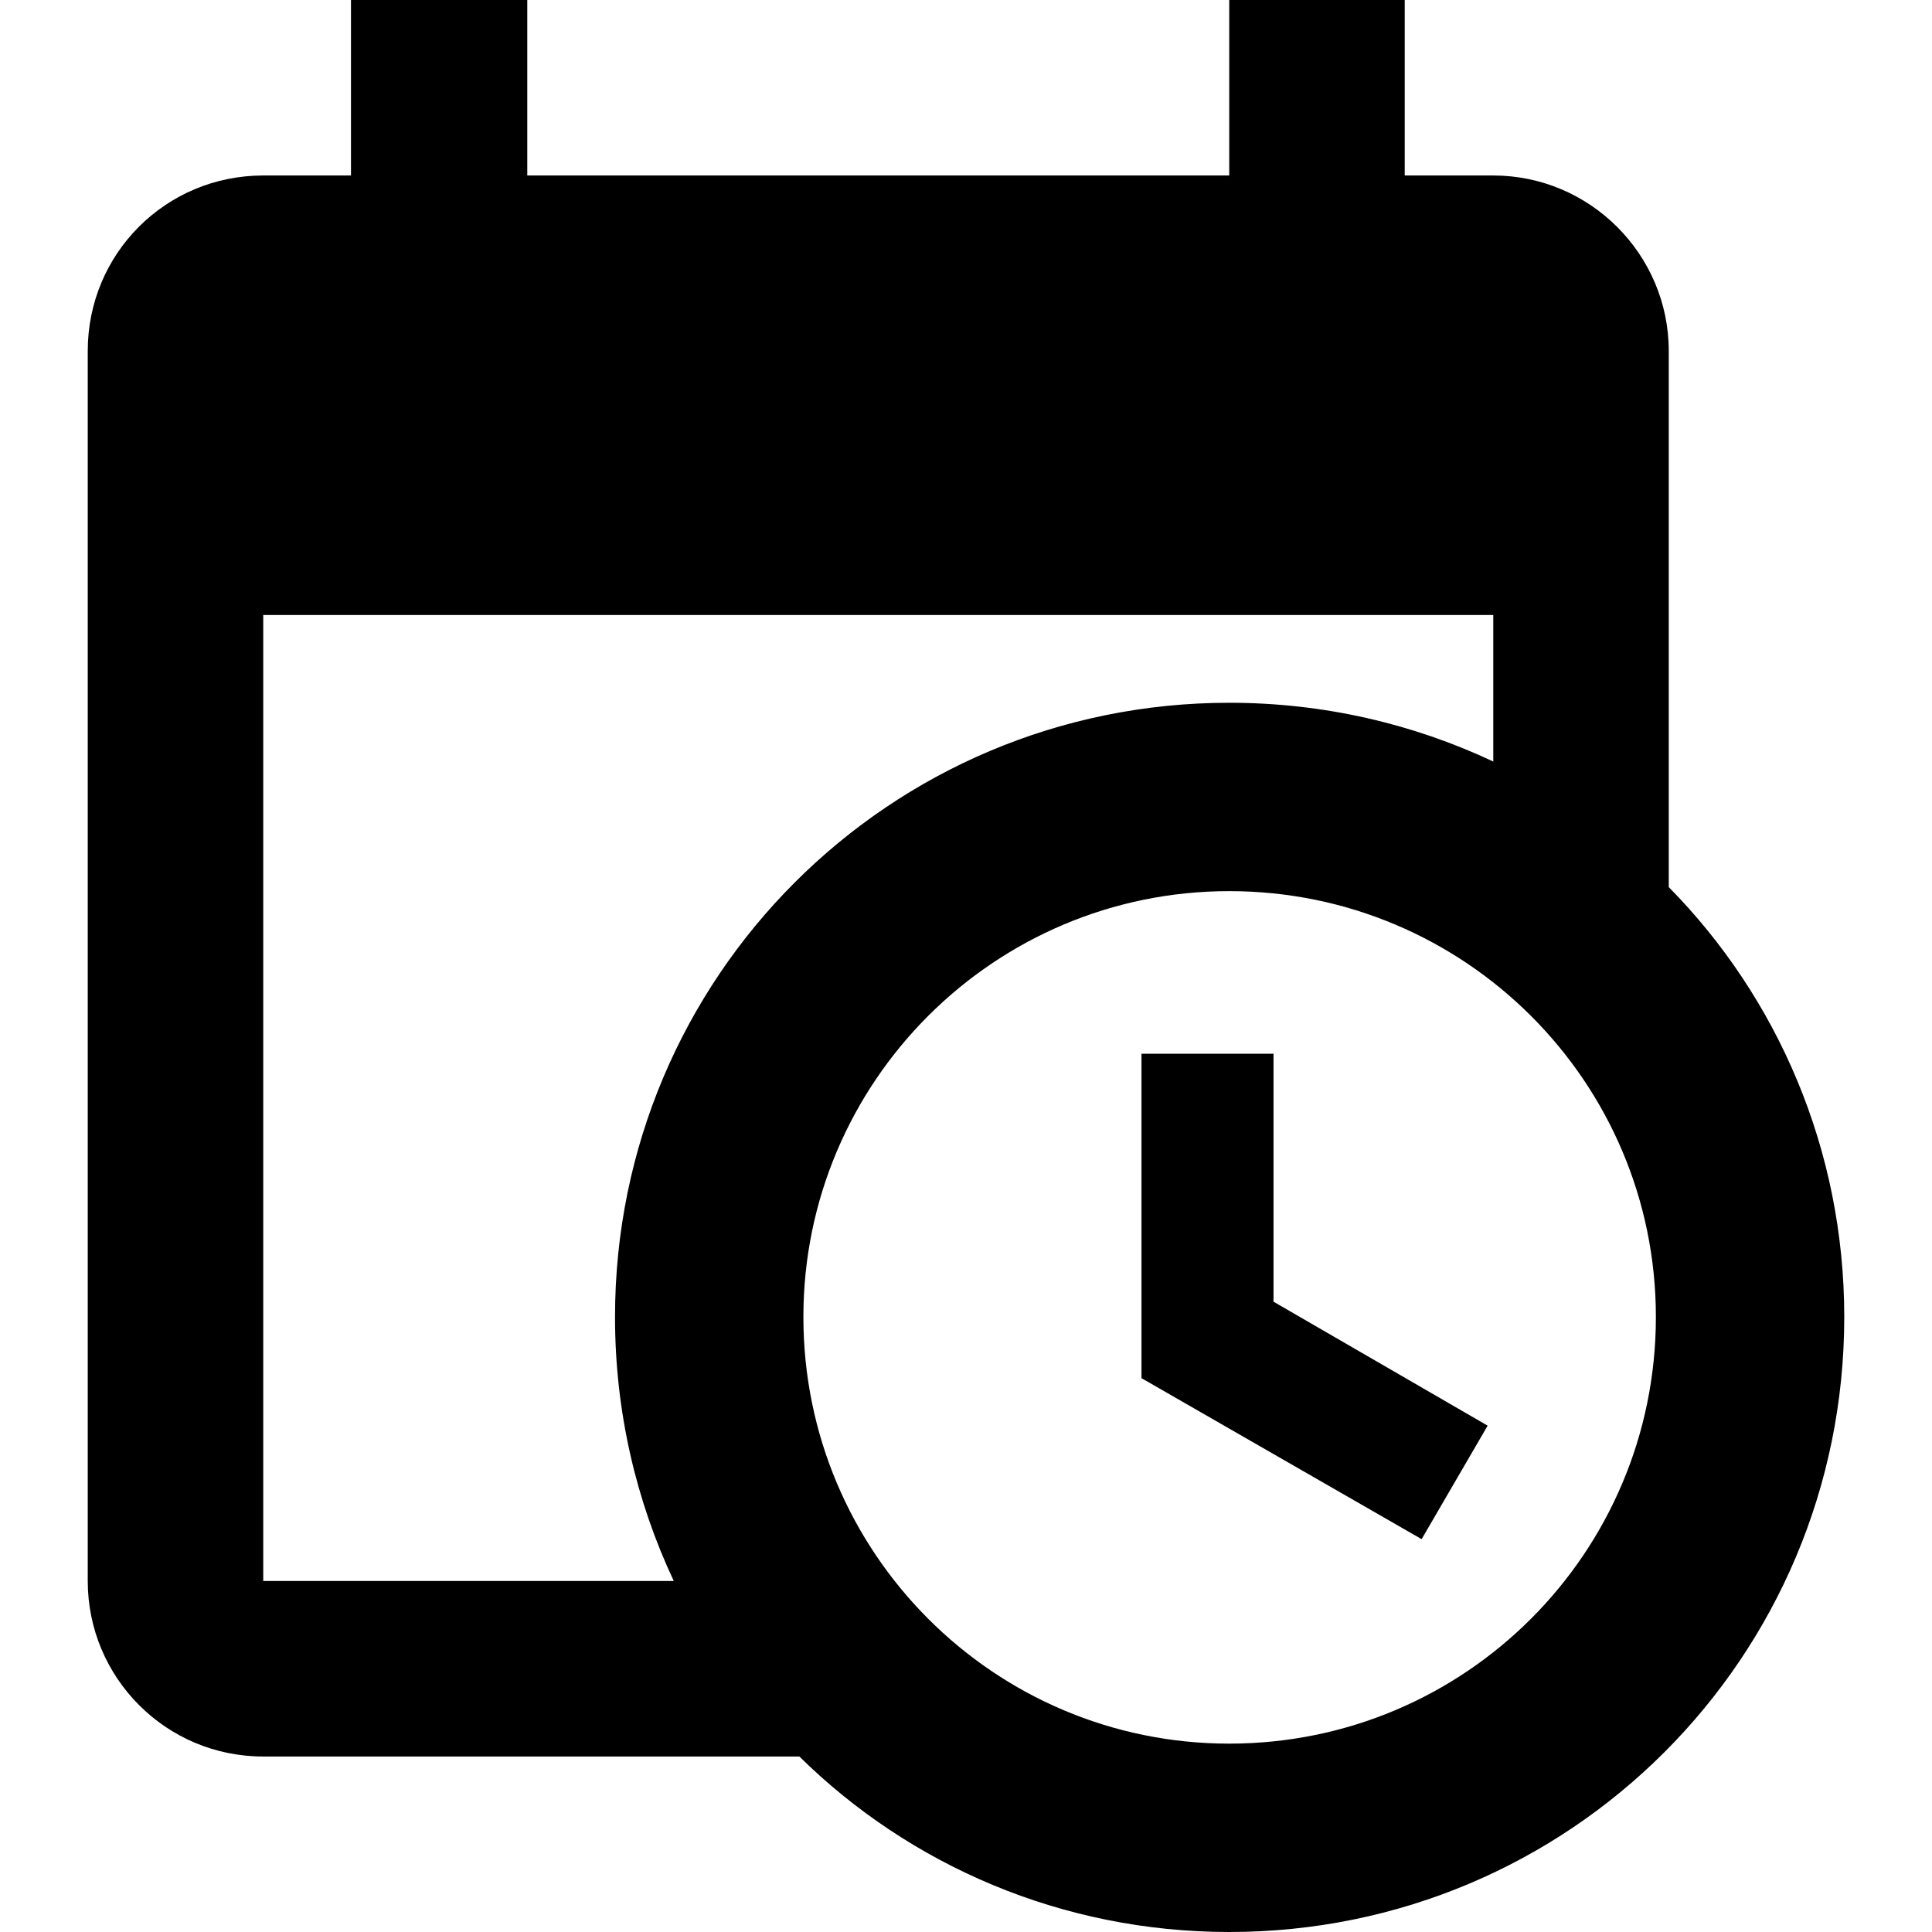
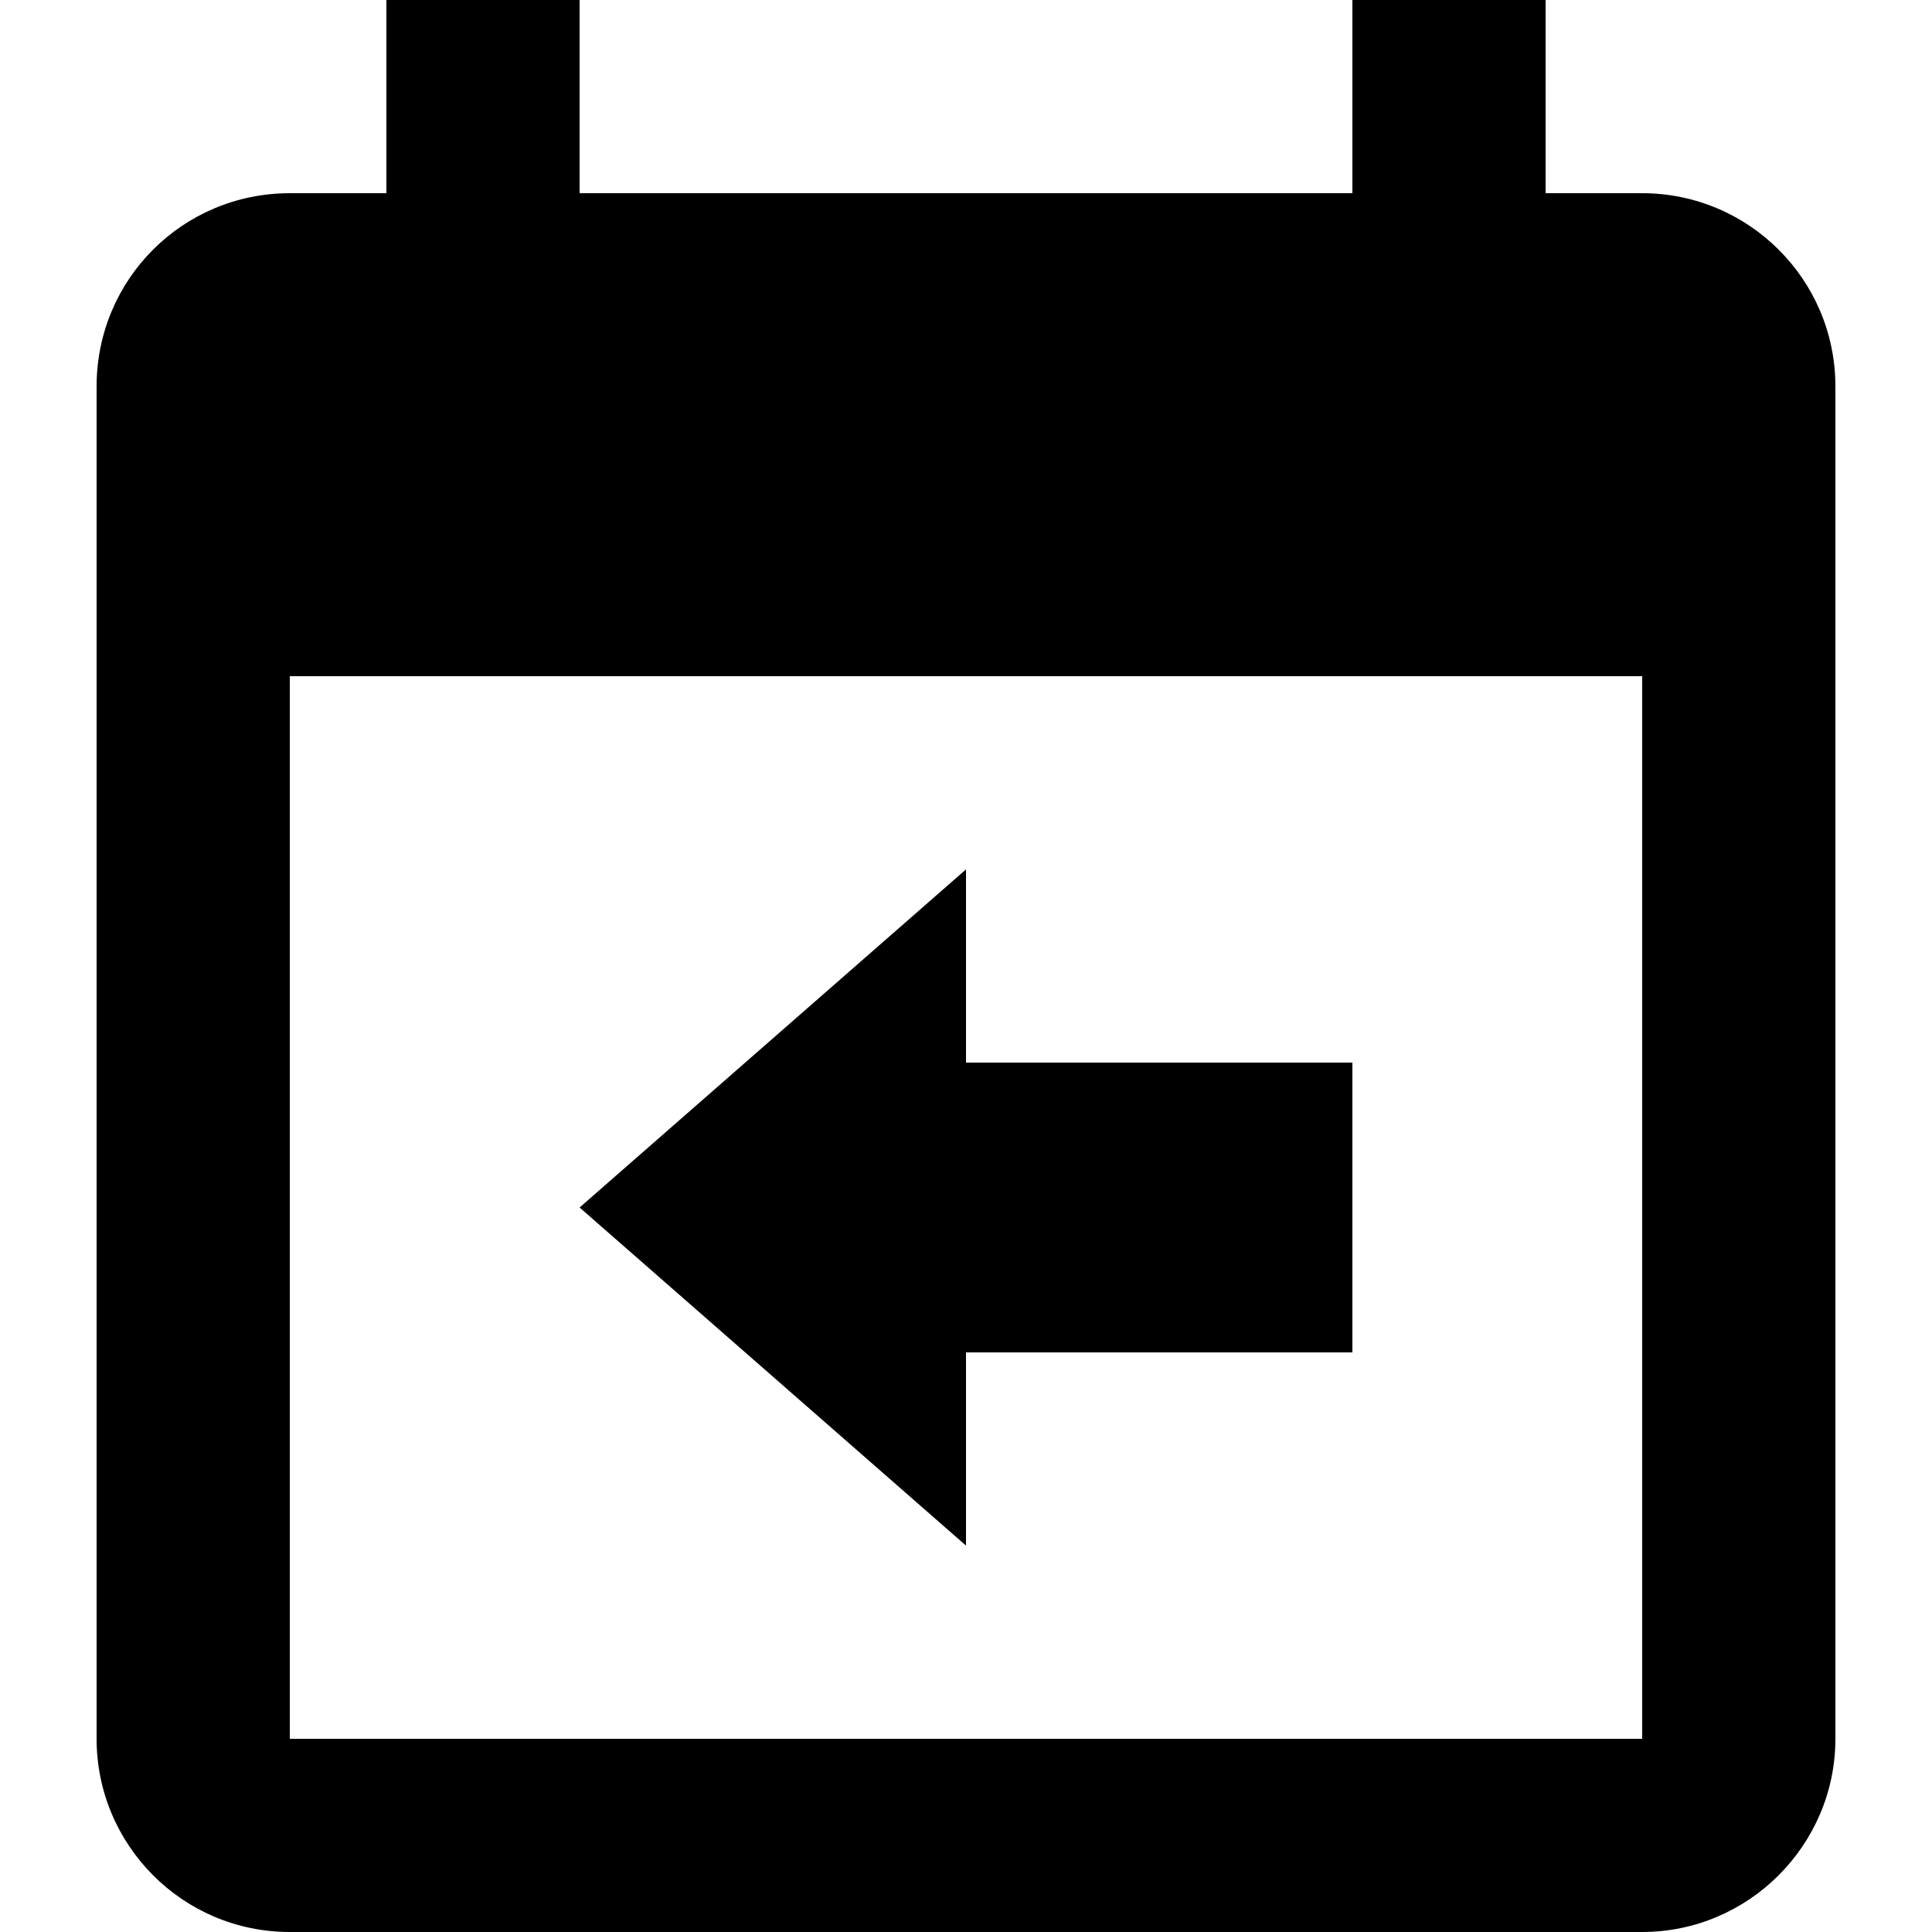
- <svg xmlns="http://www.w3.org/2000/svg" xml:space="preserve" width="24px" height="24px" version="1.1" style="shape-rendering:geometricPrecision; text-rendering:geometricPrecision; image-rendering:optimizeQuality; fill-rule:evenodd; clip-rule:evenodd" viewBox="0 0 24 24">
-   <defs>
-     <style type="text/css">
-    
-     .fil0 {fill:none}
-     .fil1 {fill:black}
-    
-   </style>
-   </defs>
-   <g id="Camada_x0020_1">
-     <rect class="fil0" width="24" height="24" />
-     <g>
-       <path class="fil1" d="M14.18 13.09l1.64 0 0 3.08 2.66 1.54 -0.82 1.41 -3.48 -2 0 -4.03 0 0zm4.37 -5.45l-15.28 0 0 12 5.1 0c-0.47,-1 -0.73,-2.11 -0.73,-3.28 0,-4.22 3.41,-7.63 7.63,-7.63 1.17,0 2.28,0.26 3.28,0.73l0 -1.82 0 0zm-15.28 14.18c-1.21,0 -2.18,-0.98 -2.18,-2.18l0 -15.28c0,-1.21 0.97,-2.18 2.18,-2.18l1.09 0 0 -2.18 2.19 0 0 2.18 8.72 0 0 -2.18 2.18 0 0 2.18 1.1 0c1.2,0 2.18,0.98 2.18,2.18l0 6.66c1.35,1.37 2.18,3.26 2.18,5.34 0,4.23 -3.41,7.64 -7.64,7.64 -2.08,0 -3.97,-0.83 -5.34,-2.18l-6.66 0 0 0zm12 -10.75c-2.92,0 -5.29,2.37 -5.29,5.29 0,2.93 2.37,5.3 5.29,5.3 2.93,0 5.3,-2.37 5.3,-5.3 0,-2.92 -2.37,-5.29 -5.3,-5.29z" />
-     </g>
-   </g>
+ <svg xmlns="http://www.w3.org/2000/svg" viewBox="0 0 24 24">
+   <path d="M20.4 2.4l-1.2 0 0 -2.4 -2.4 0 0 2.4 -9.6 0 0 -2.4 -2.4 0 0 2.4 -1.2 0c-1.33,0 -2.4,1.07 -2.4,2.4l0 16.8c0,1.32 1.07,2.4 2.4,2.4l16.8 0c1.32,0 2.4,-1.08 2.4,-2.4l0 -16.8c0,-1.33 -1.08,-2.4 -2.4,-2.4l0 0zm0 19.2l-16.8 0 0 -13.2 16.8 0 0 13.2 0 0zm-8.4 -10.8l0 2.4 4.8 0 0 3.6 -4.8 0 0 2.4 -4.8 -4.2 4.8 -4.2z" />
</svg>
